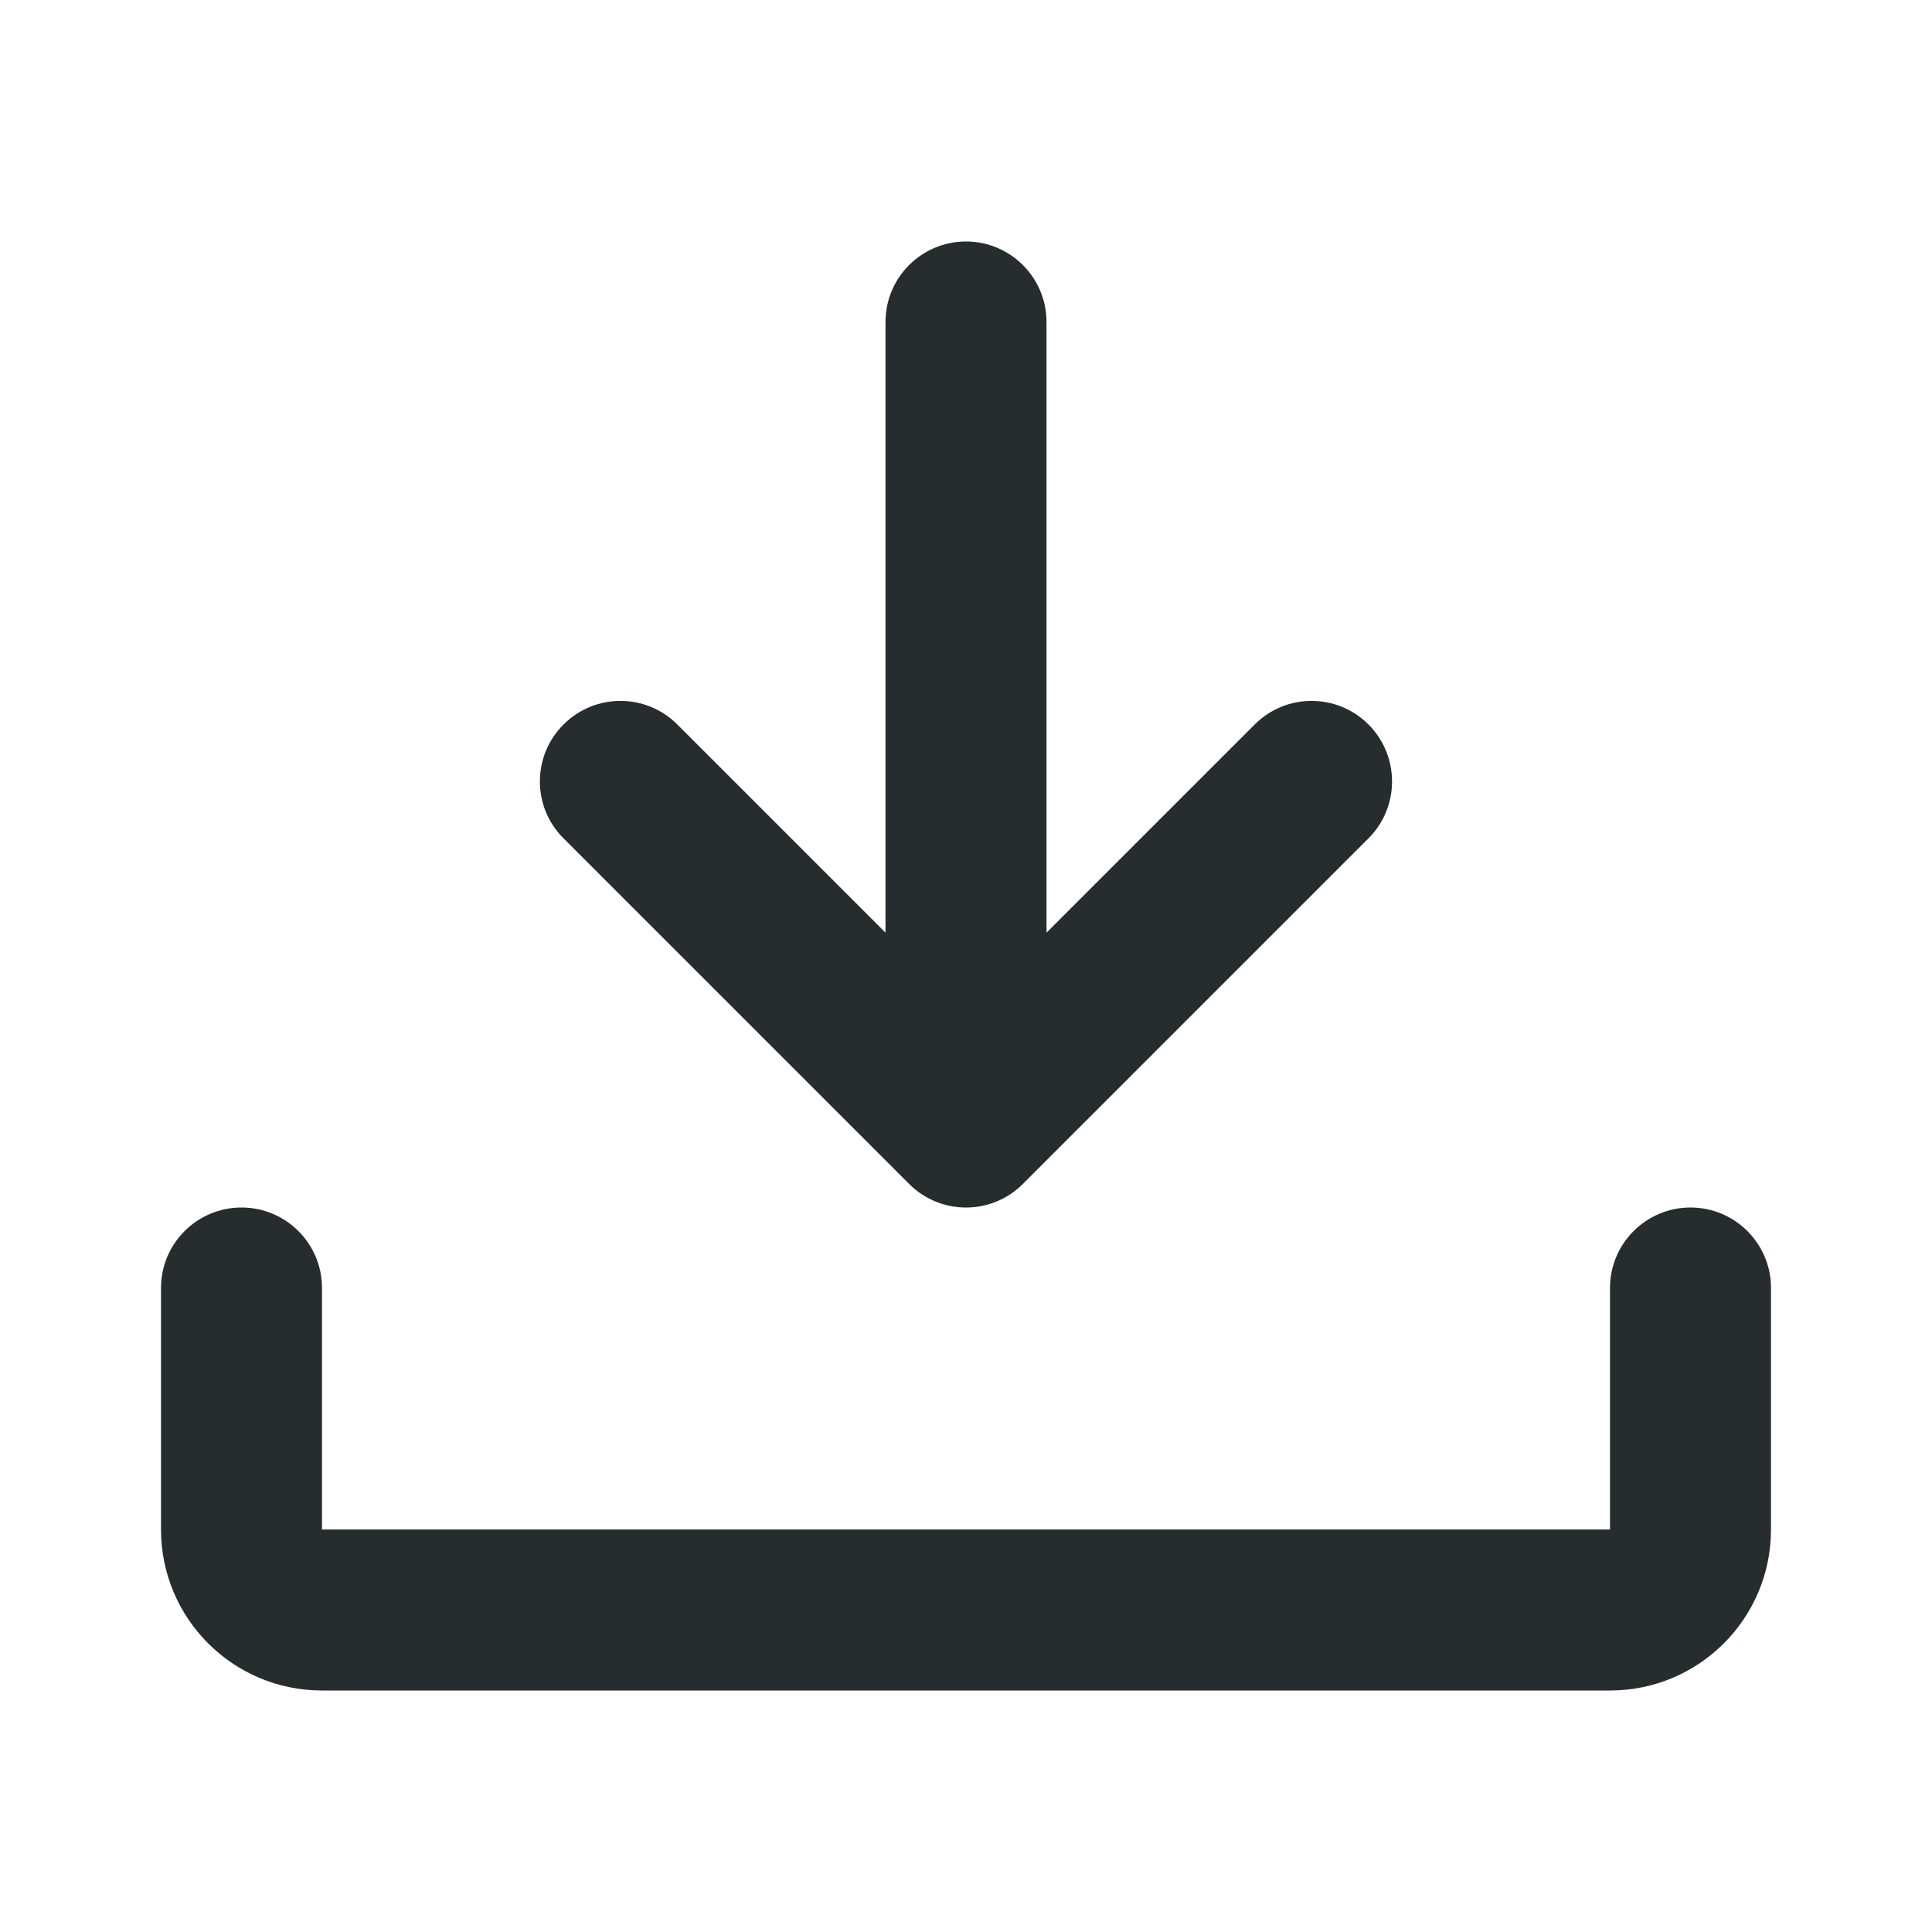
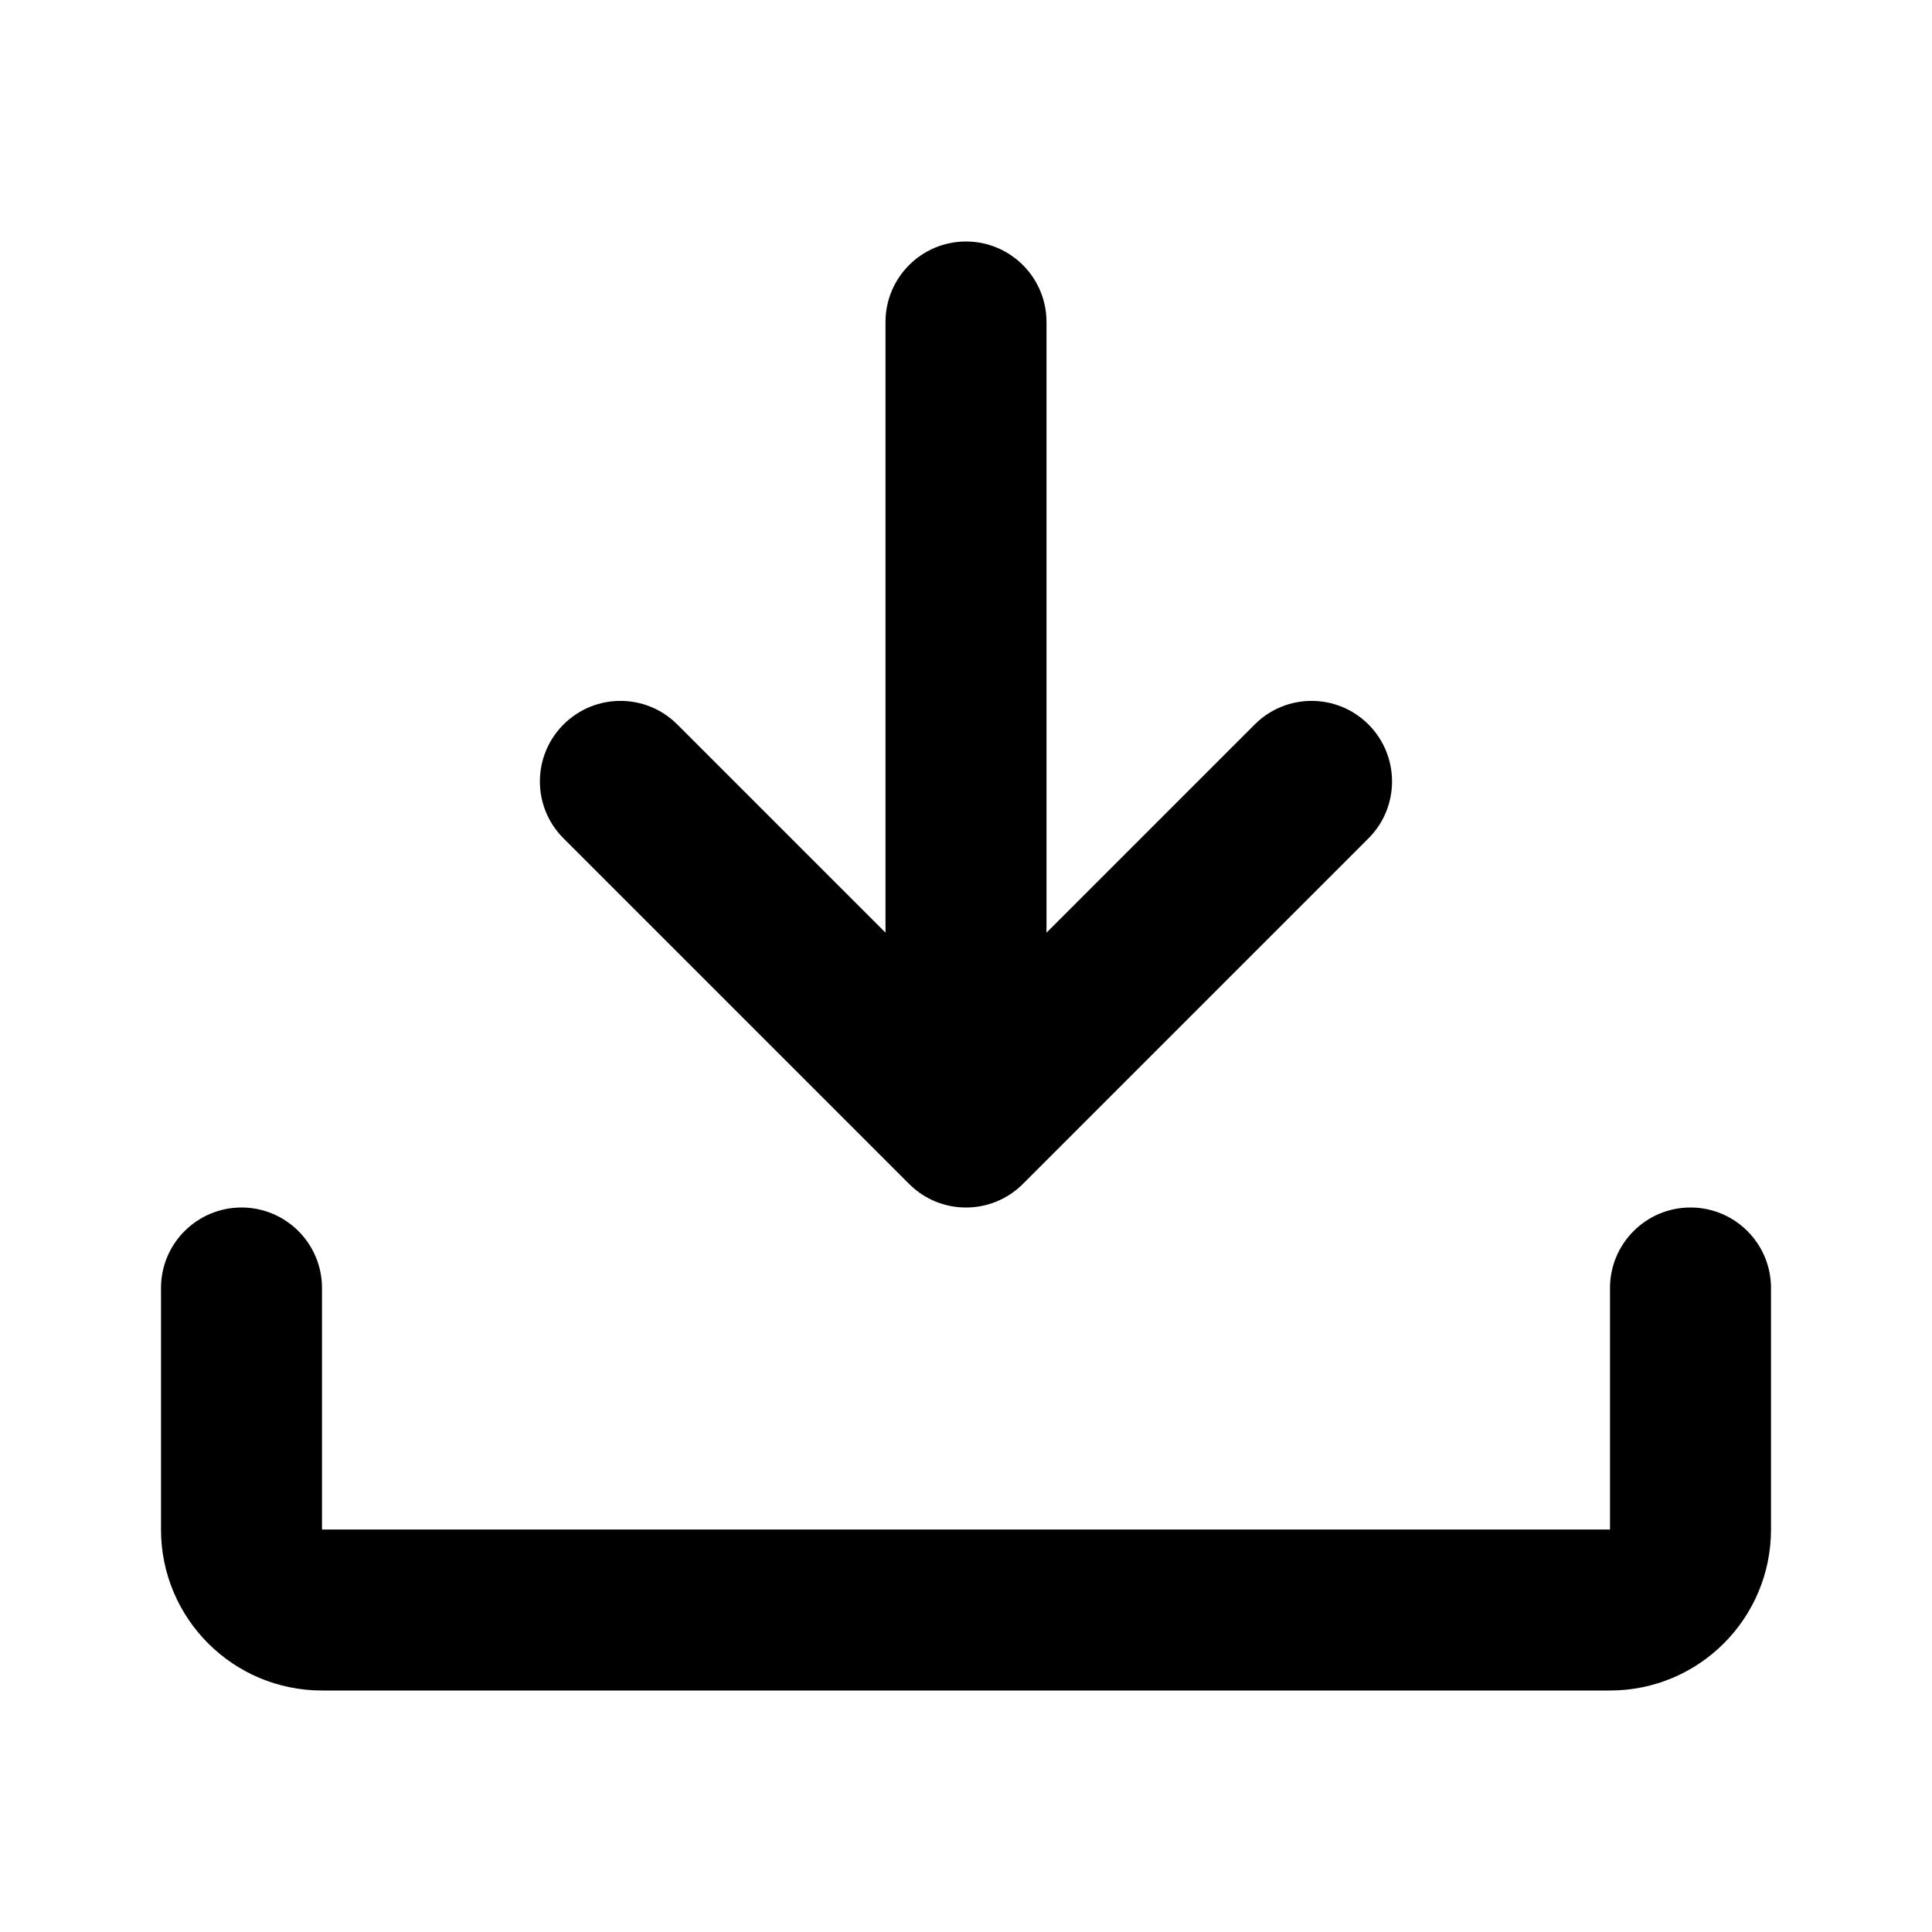
<svg xmlns="http://www.w3.org/2000/svg" width="24" height="24" viewBox="0 0 24 24" fill="none">
-   <path fill-rule="evenodd" clip-rule="evenodd" d="M15.586 9L13 11.586V4C13 3.448 12.552 3 12 3C11.448 3 11 3.448 11 4V11.586L8.414 9C8.024 8.609 7.391 8.609 7 9C6.609 9.391 6.609 10.024 7 10.414L11.293 14.707C11.683 15.098 12.317 15.098 12.707 14.707L17 10.414C17.39 10.024 17.39 9.391 17 9C16.61 8.609 15.976 8.609 15.586 9ZM22 16C22 15.448 21.552 15 21 15C20.448 15 20 15.448 20 16V19H4V16C4 15.448 3.552 15 3 15C2.448 15 2 15.448 2 16V19C2 20.105 2.895 21 4 21H20C21.105 21 22 20.105 22 19V16Z" fill="#272C2E" />
+   <path fill-rule="evenodd" clip-rule="evenodd" d="M15.586 9L13 11.586V4C13 3.448 12.552 3 12 3C11.448 3 11 3.448 11 4V11.586L8.414 9C8.024 8.609 7.391 8.609 7 9C6.609 9.391 6.609 10.024 7 10.414L11.293 14.707C11.683 15.098 12.317 15.098 12.707 14.707L17 10.414C17.39 10.024 17.39 9.391 17 9C16.61 8.609 15.976 8.609 15.586 9ZM22 16C22 15.448 21.552 15 21 15C20.448 15 20 15.448 20 16V19H4V16C4 15.448 3.552 15 3 15C2.448 15 2 15.448 2 16V19C2 20.105 2.895 21 4 21H20C21.105 21 22 20.105 22 19V16Z" fill="currentColor" />
</svg>
